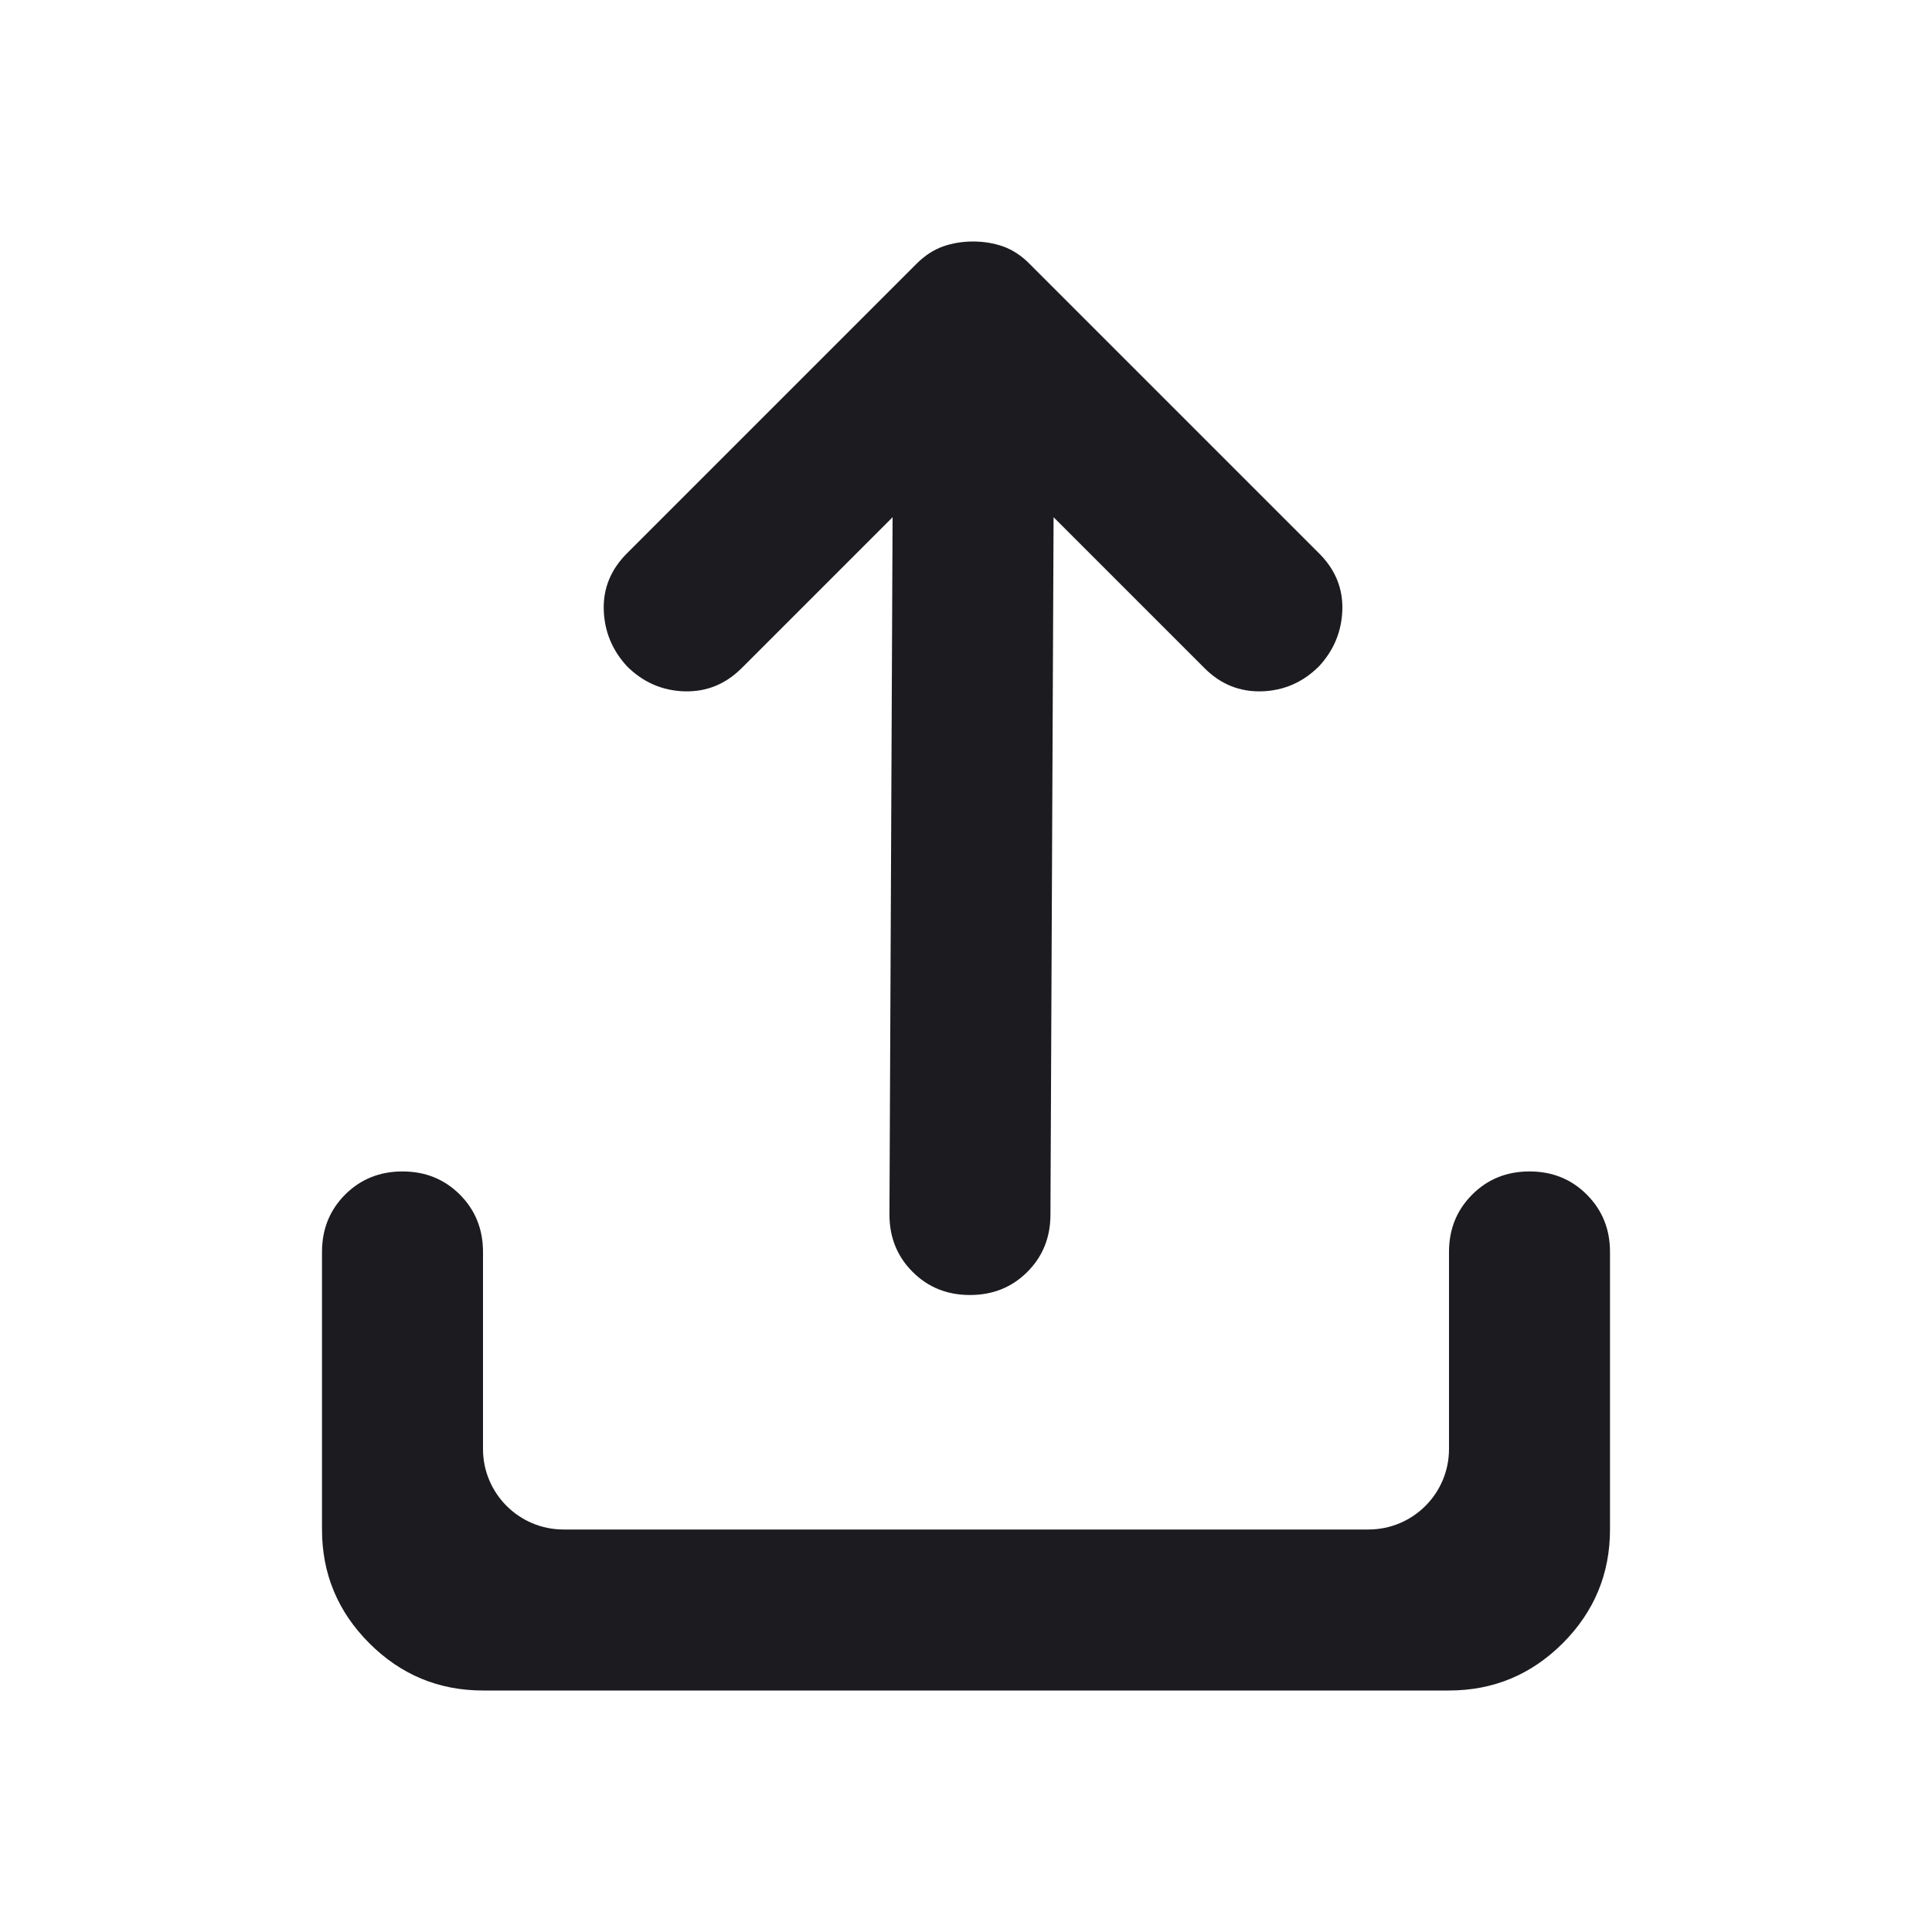
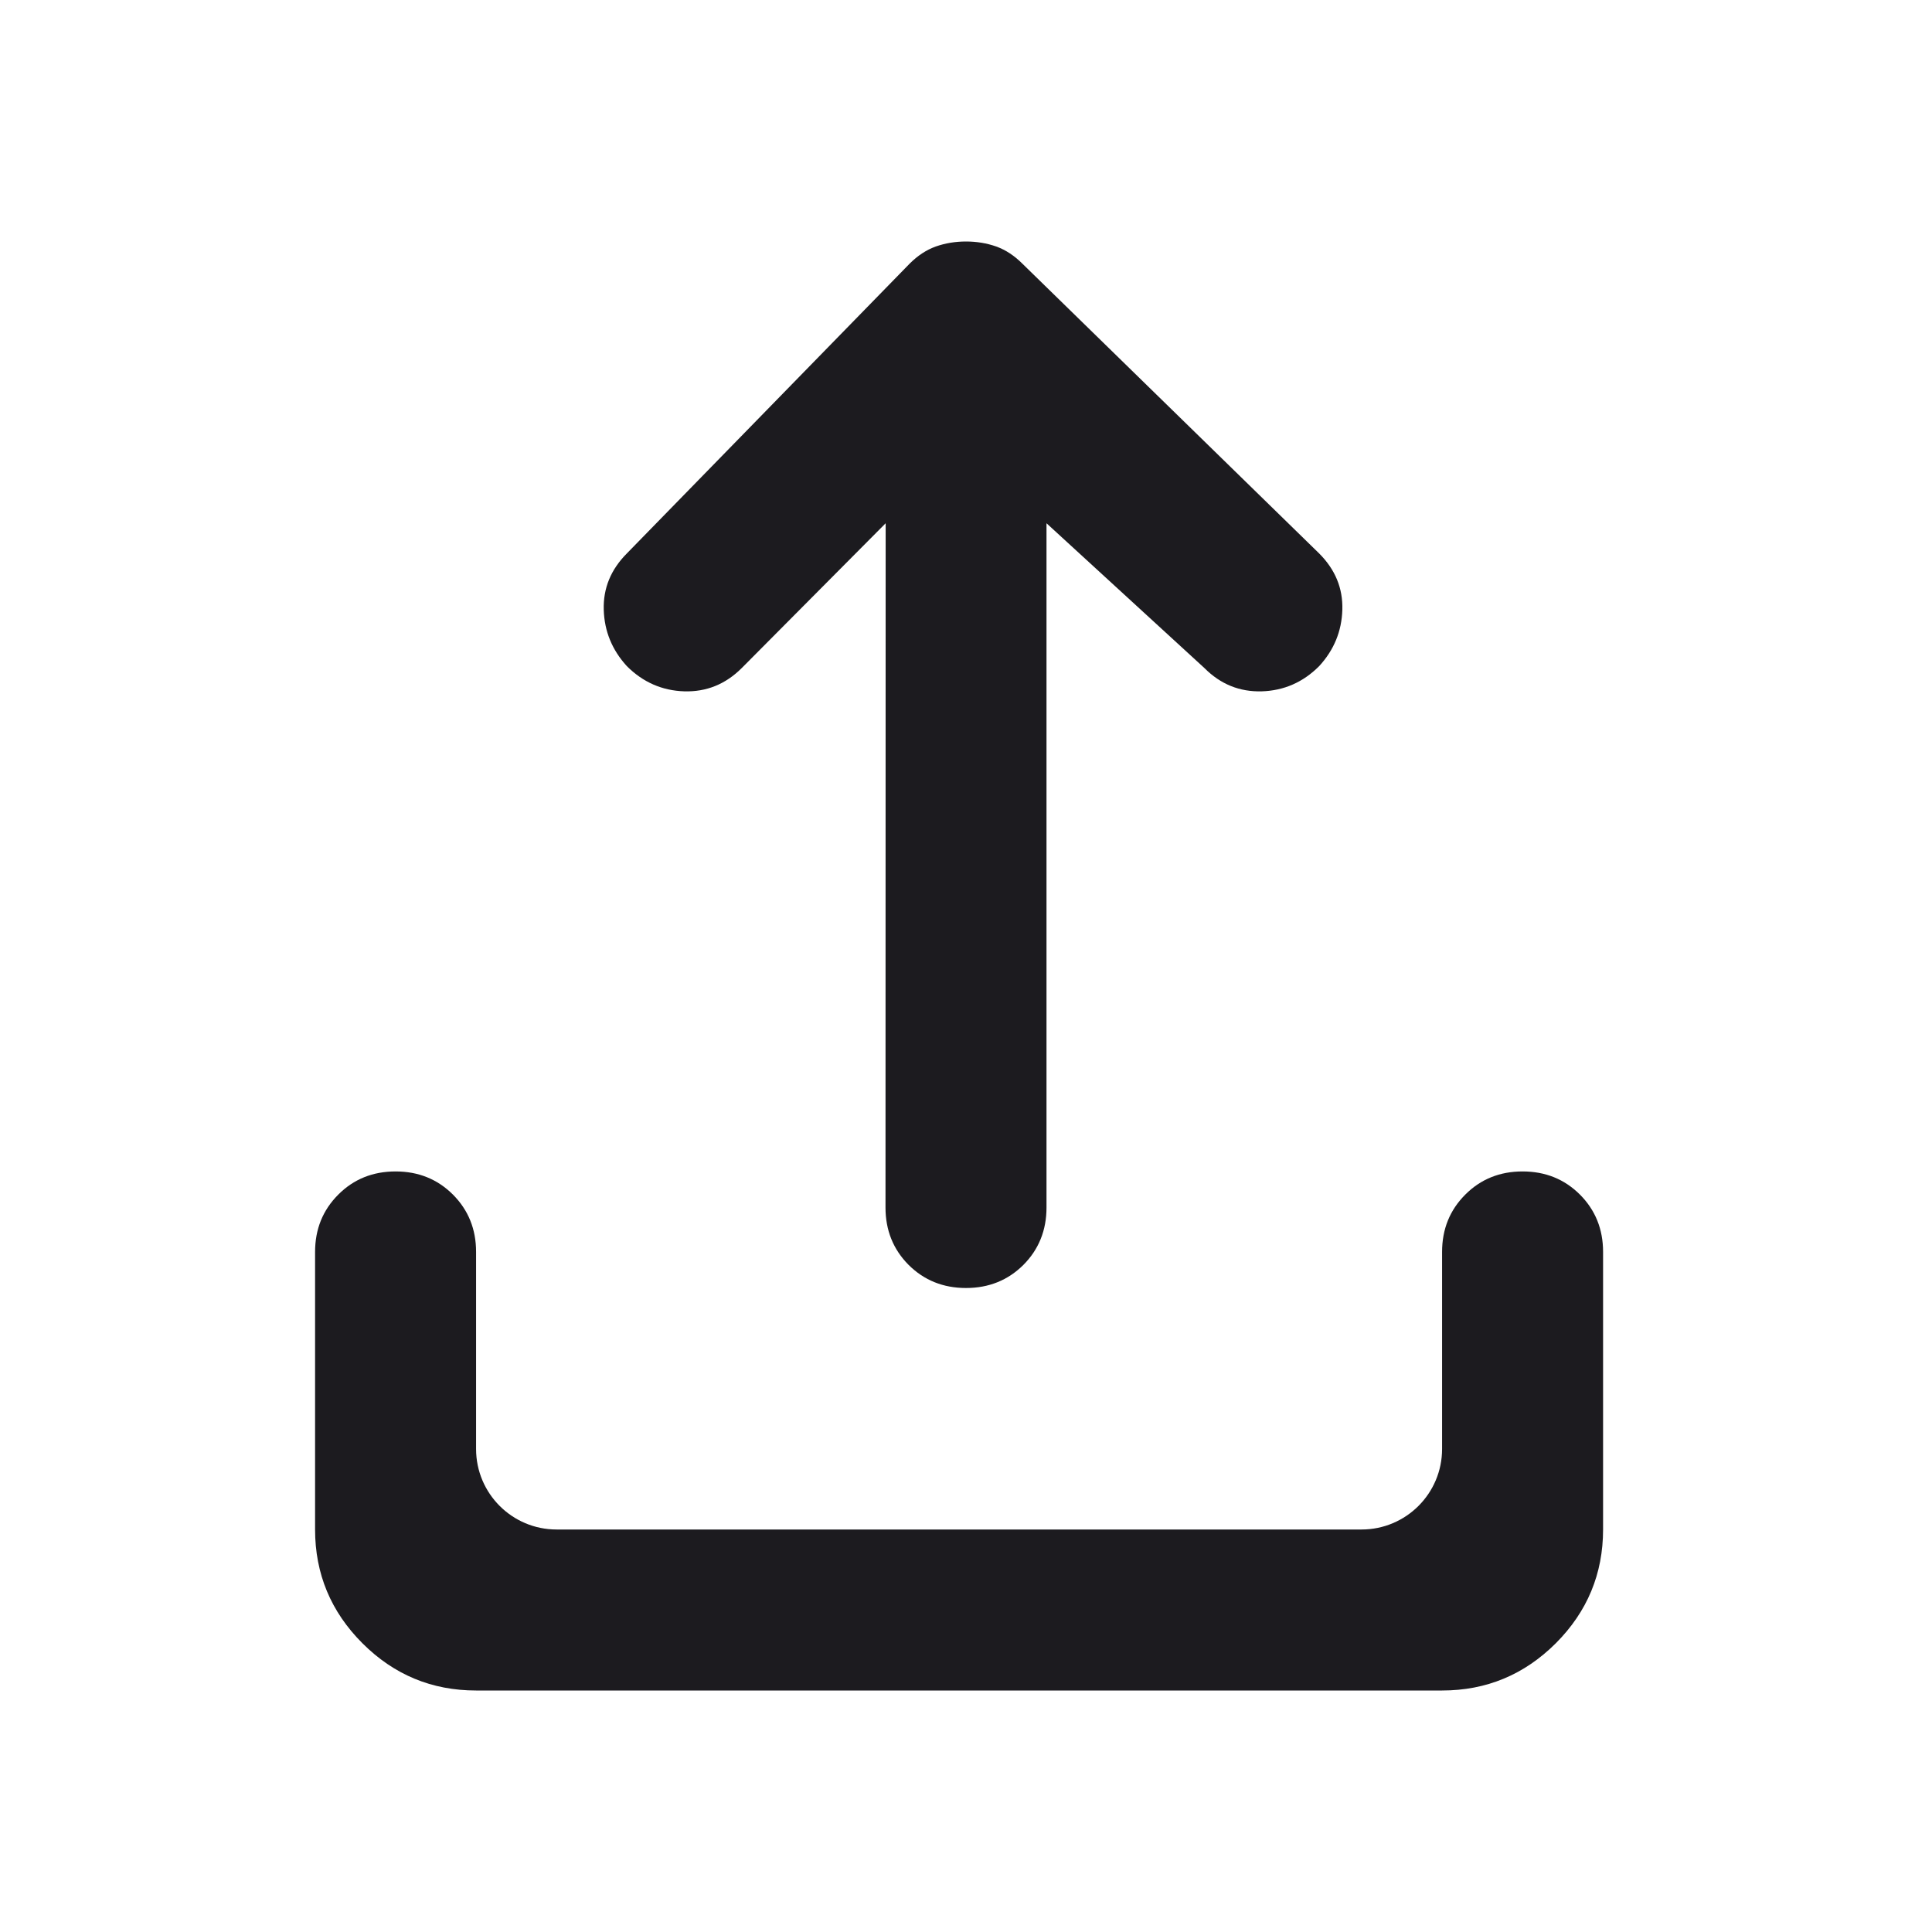
<svg xmlns="http://www.w3.org/2000/svg" width="24" height="24" viewBox="0 0 24 24" fill="none">
-   <path fill-rule="evenodd" clip-rule="evenodd" d="M6 21C5.45 21 4.979 20.804 4.588 20.413C4.196 20.021 4 19.55 4 19L4 15.552C4 15.269 4.096 15.032 4.287 14.84C4.479 14.648 4.717 14.552 5 14.552C5.283 14.552 5.521 14.648 5.713 14.84C5.904 15.032 6 15.269 6 15.552V18C6 18.552 6.448 19 7 19H17C17.552 19 18 18.552 18 18V15.552C18 15.269 18.096 15.032 18.288 14.84C18.479 14.648 18.717 14.552 19 14.552C19.283 14.552 19.521 14.648 19.712 14.84C19.904 15.032 20 15.269 20 15.552L20 19C20 19.55 19.804 20.021 19.413 20.413C19.021 20.804 18.55 21 18 21H6ZM11.088 6.425L9.213 8.3C9.012 8.5 8.775 8.596 8.5 8.588C8.225 8.579 7.987 8.475 7.787 8.275C7.604 8.075 7.508 7.842 7.5 7.575C7.492 7.308 7.588 7.075 7.787 6.875L11.387 3.275C11.488 3.175 11.596 3.104 11.713 3.062C11.829 3.021 11.954 3 12.088 3C12.221 3 12.346 3.021 12.463 3.062C12.579 3.104 12.688 3.175 12.787 3.275L16.387 6.875C16.587 7.075 16.683 7.308 16.675 7.575C16.667 7.842 16.571 8.075 16.387 8.275C16.188 8.475 15.95 8.579 15.675 8.588C15.4 8.596 15.162 8.5 14.963 8.3L13.088 6.425L13.049 15.088C13.049 15.371 12.954 15.608 12.762 15.8C12.57 15.992 12.333 16.087 12.049 16.087C11.766 16.087 11.529 15.992 11.337 15.8C11.145 15.608 11.049 15.371 11.049 15.088L11.088 6.425Z" fill="#1C1B1F" />
+   <path fill-rule="evenodd" clip-rule="evenodd" d="M5.914 21C5.364 21 4.893 20.804 4.502 20.413C4.11 20.021 3.914 19.55 3.914 19V15.552C3.914 15.269 4.01 15.032 4.202 14.84C4.393 14.648 4.631 14.552 4.914 14.552C5.197 14.552 5.435 14.648 5.627 14.84C5.818 15.032 5.914 15.269 5.914 15.552V18C5.914 18.552 6.362 19 6.914 19H16.914C17.466 19 17.914 18.552 17.914 18V15.552C17.914 15.269 18.01 15.032 18.202 14.84C18.393 14.648 18.631 14.552 18.914 14.552C19.197 14.552 19.435 14.648 19.627 14.84C19.818 15.032 19.914 15.269 19.914 15.552V19C19.914 19.55 19.718 20.021 19.327 20.413C18.935 20.804 18.464 21 17.914 21H5.914ZM11.002 6.5L9.213 8.3C9.012 8.5 8.775 8.596 8.5 8.588C8.225 8.579 7.987 8.475 7.787 8.275C7.604 8.075 7.508 7.842 7.5 7.575C7.492 7.308 7.588 7.075 7.787 6.875L11.3 3.275C11.4 3.175 11.508 3.104 11.625 3.062C11.742 3.021 11.867 3 12 3C12.133 3 12.258 3.021 12.375 3.062C12.492 3.104 12.6 3.175 12.7 3.275L16.387 6.875C16.587 7.075 16.683 7.308 16.675 7.575C16.667 7.842 16.571 8.075 16.387 8.275C16.188 8.475 15.95 8.579 15.675 8.588C15.4 8.596 15.162 8.5 14.963 8.3L13 6.5V15C13 15.283 12.904 15.521 12.713 15.713C12.521 15.904 12.283 16 12 16C11.717 16 11.479 15.904 11.287 15.713C11.096 15.521 11 15.283 11 15L11.002 6.5Z" fill="#1C1B1F" />
</svg>
